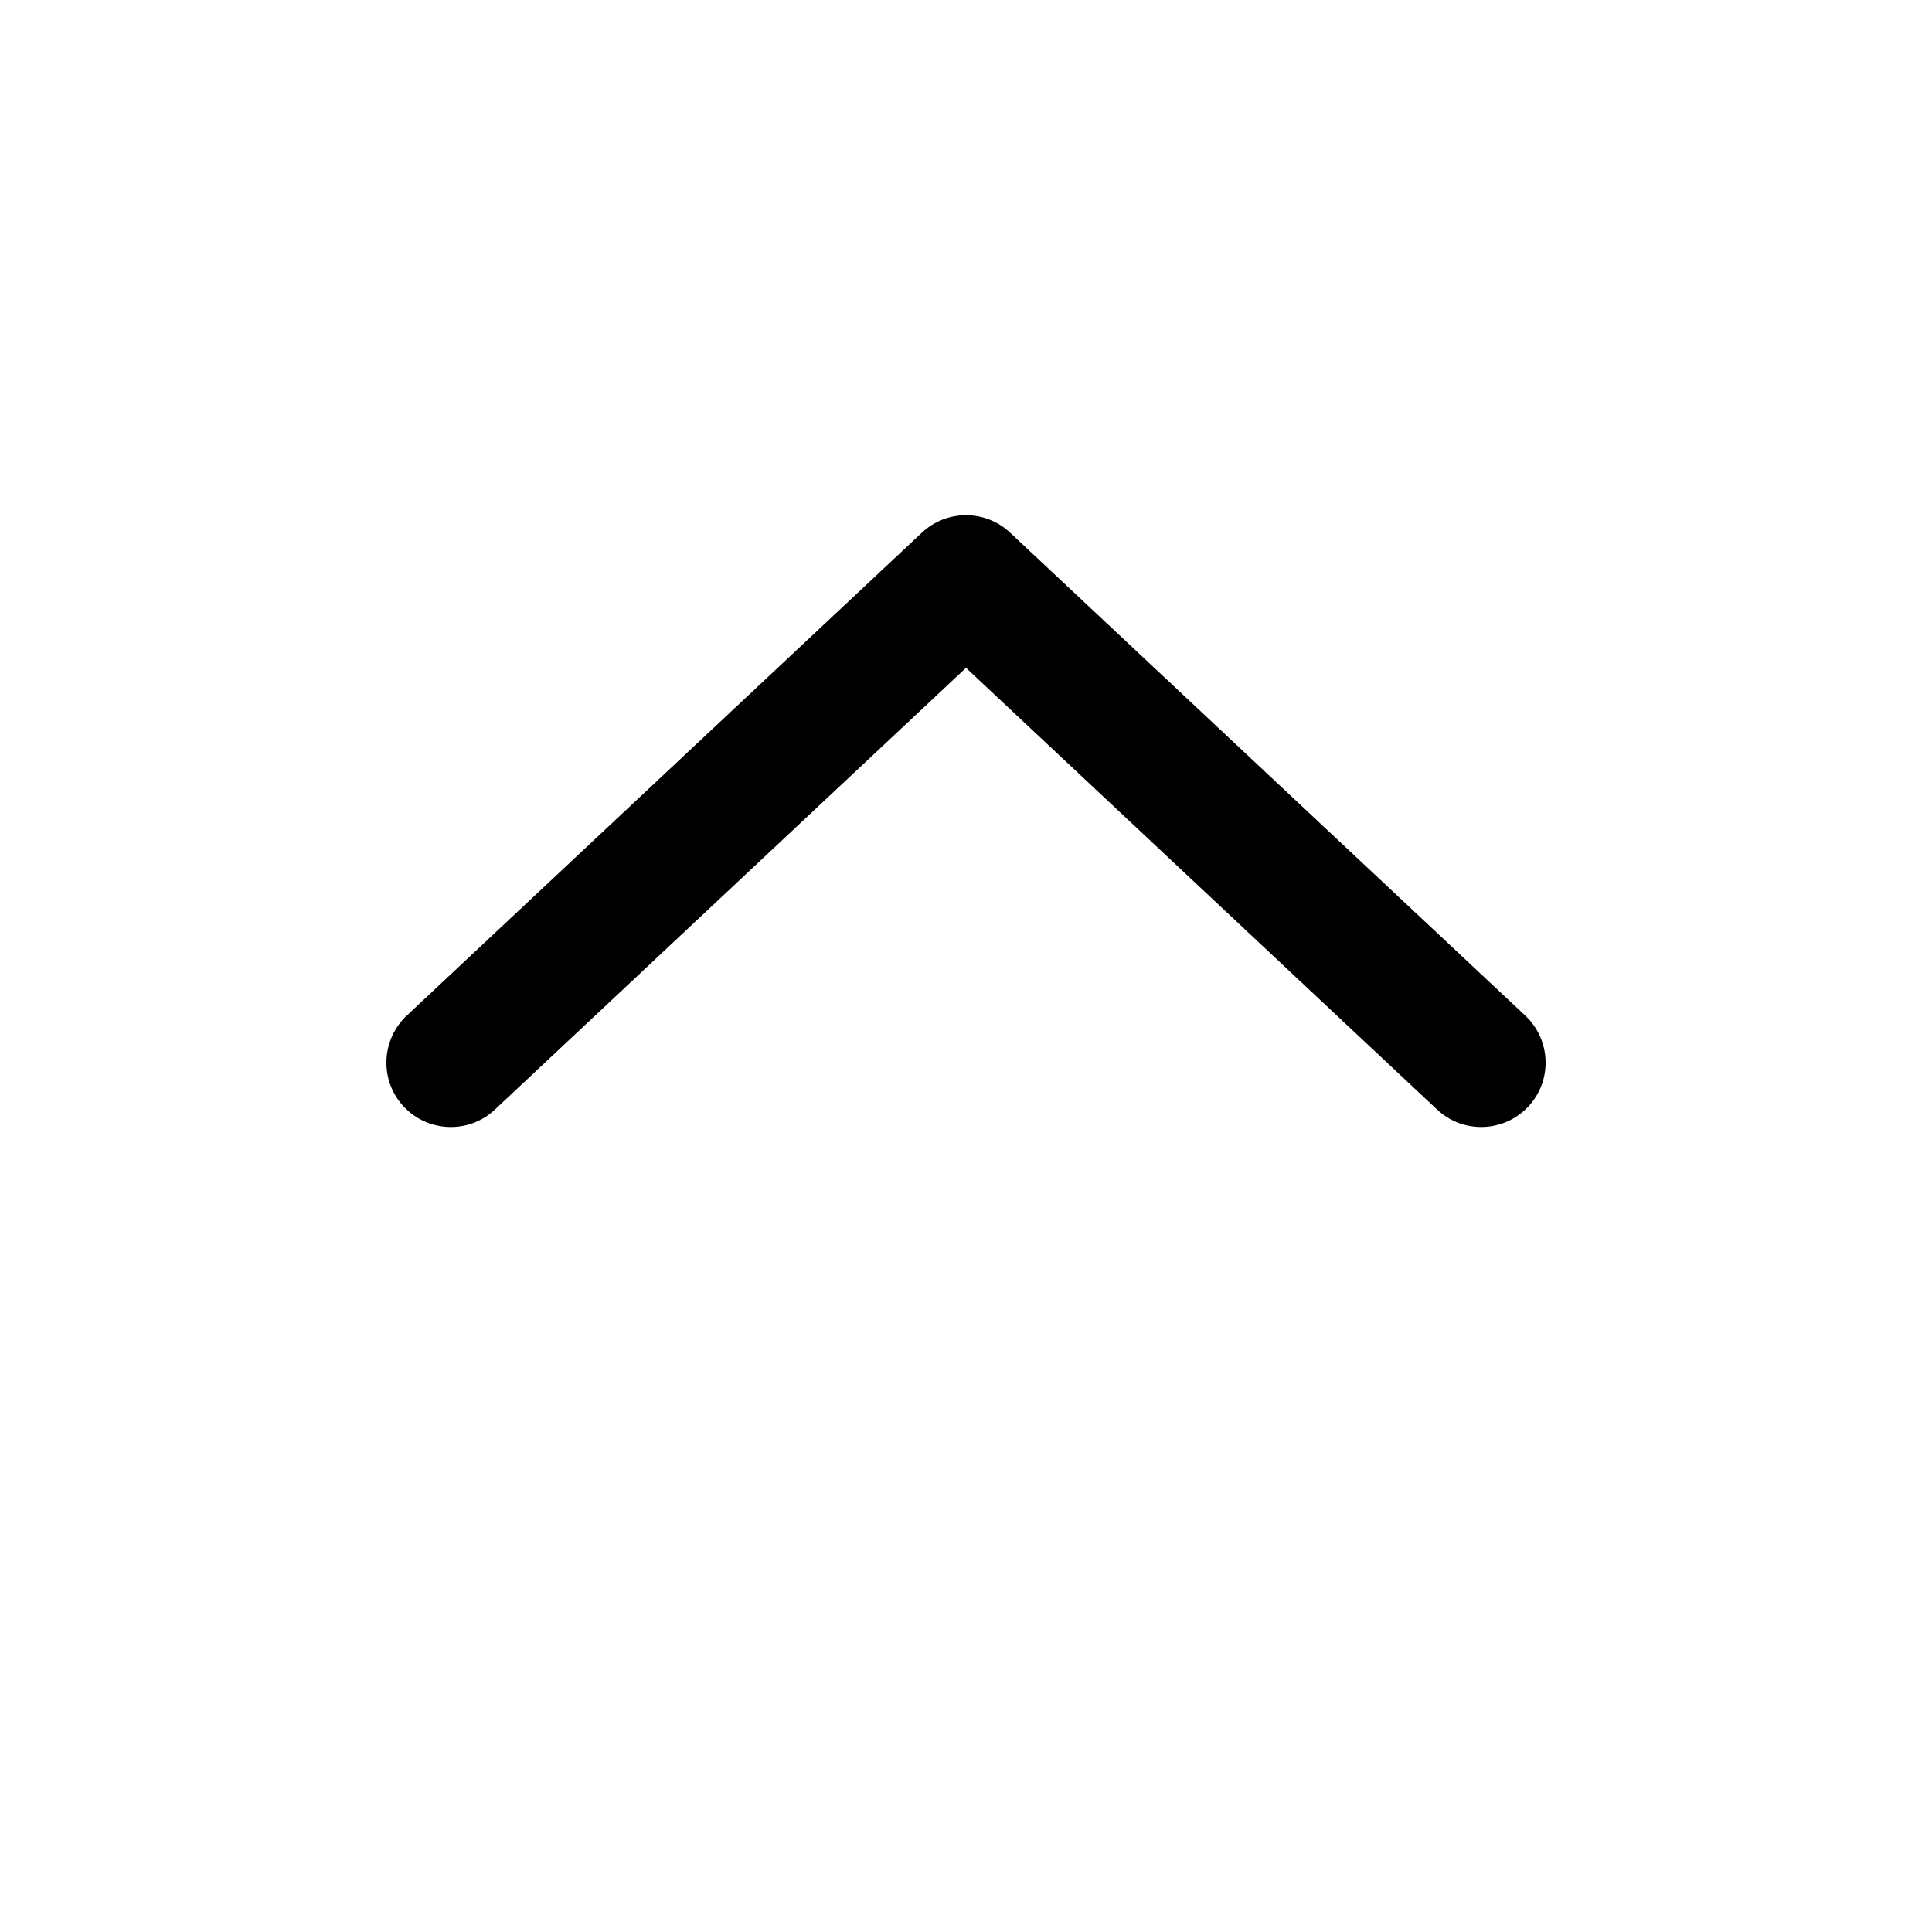
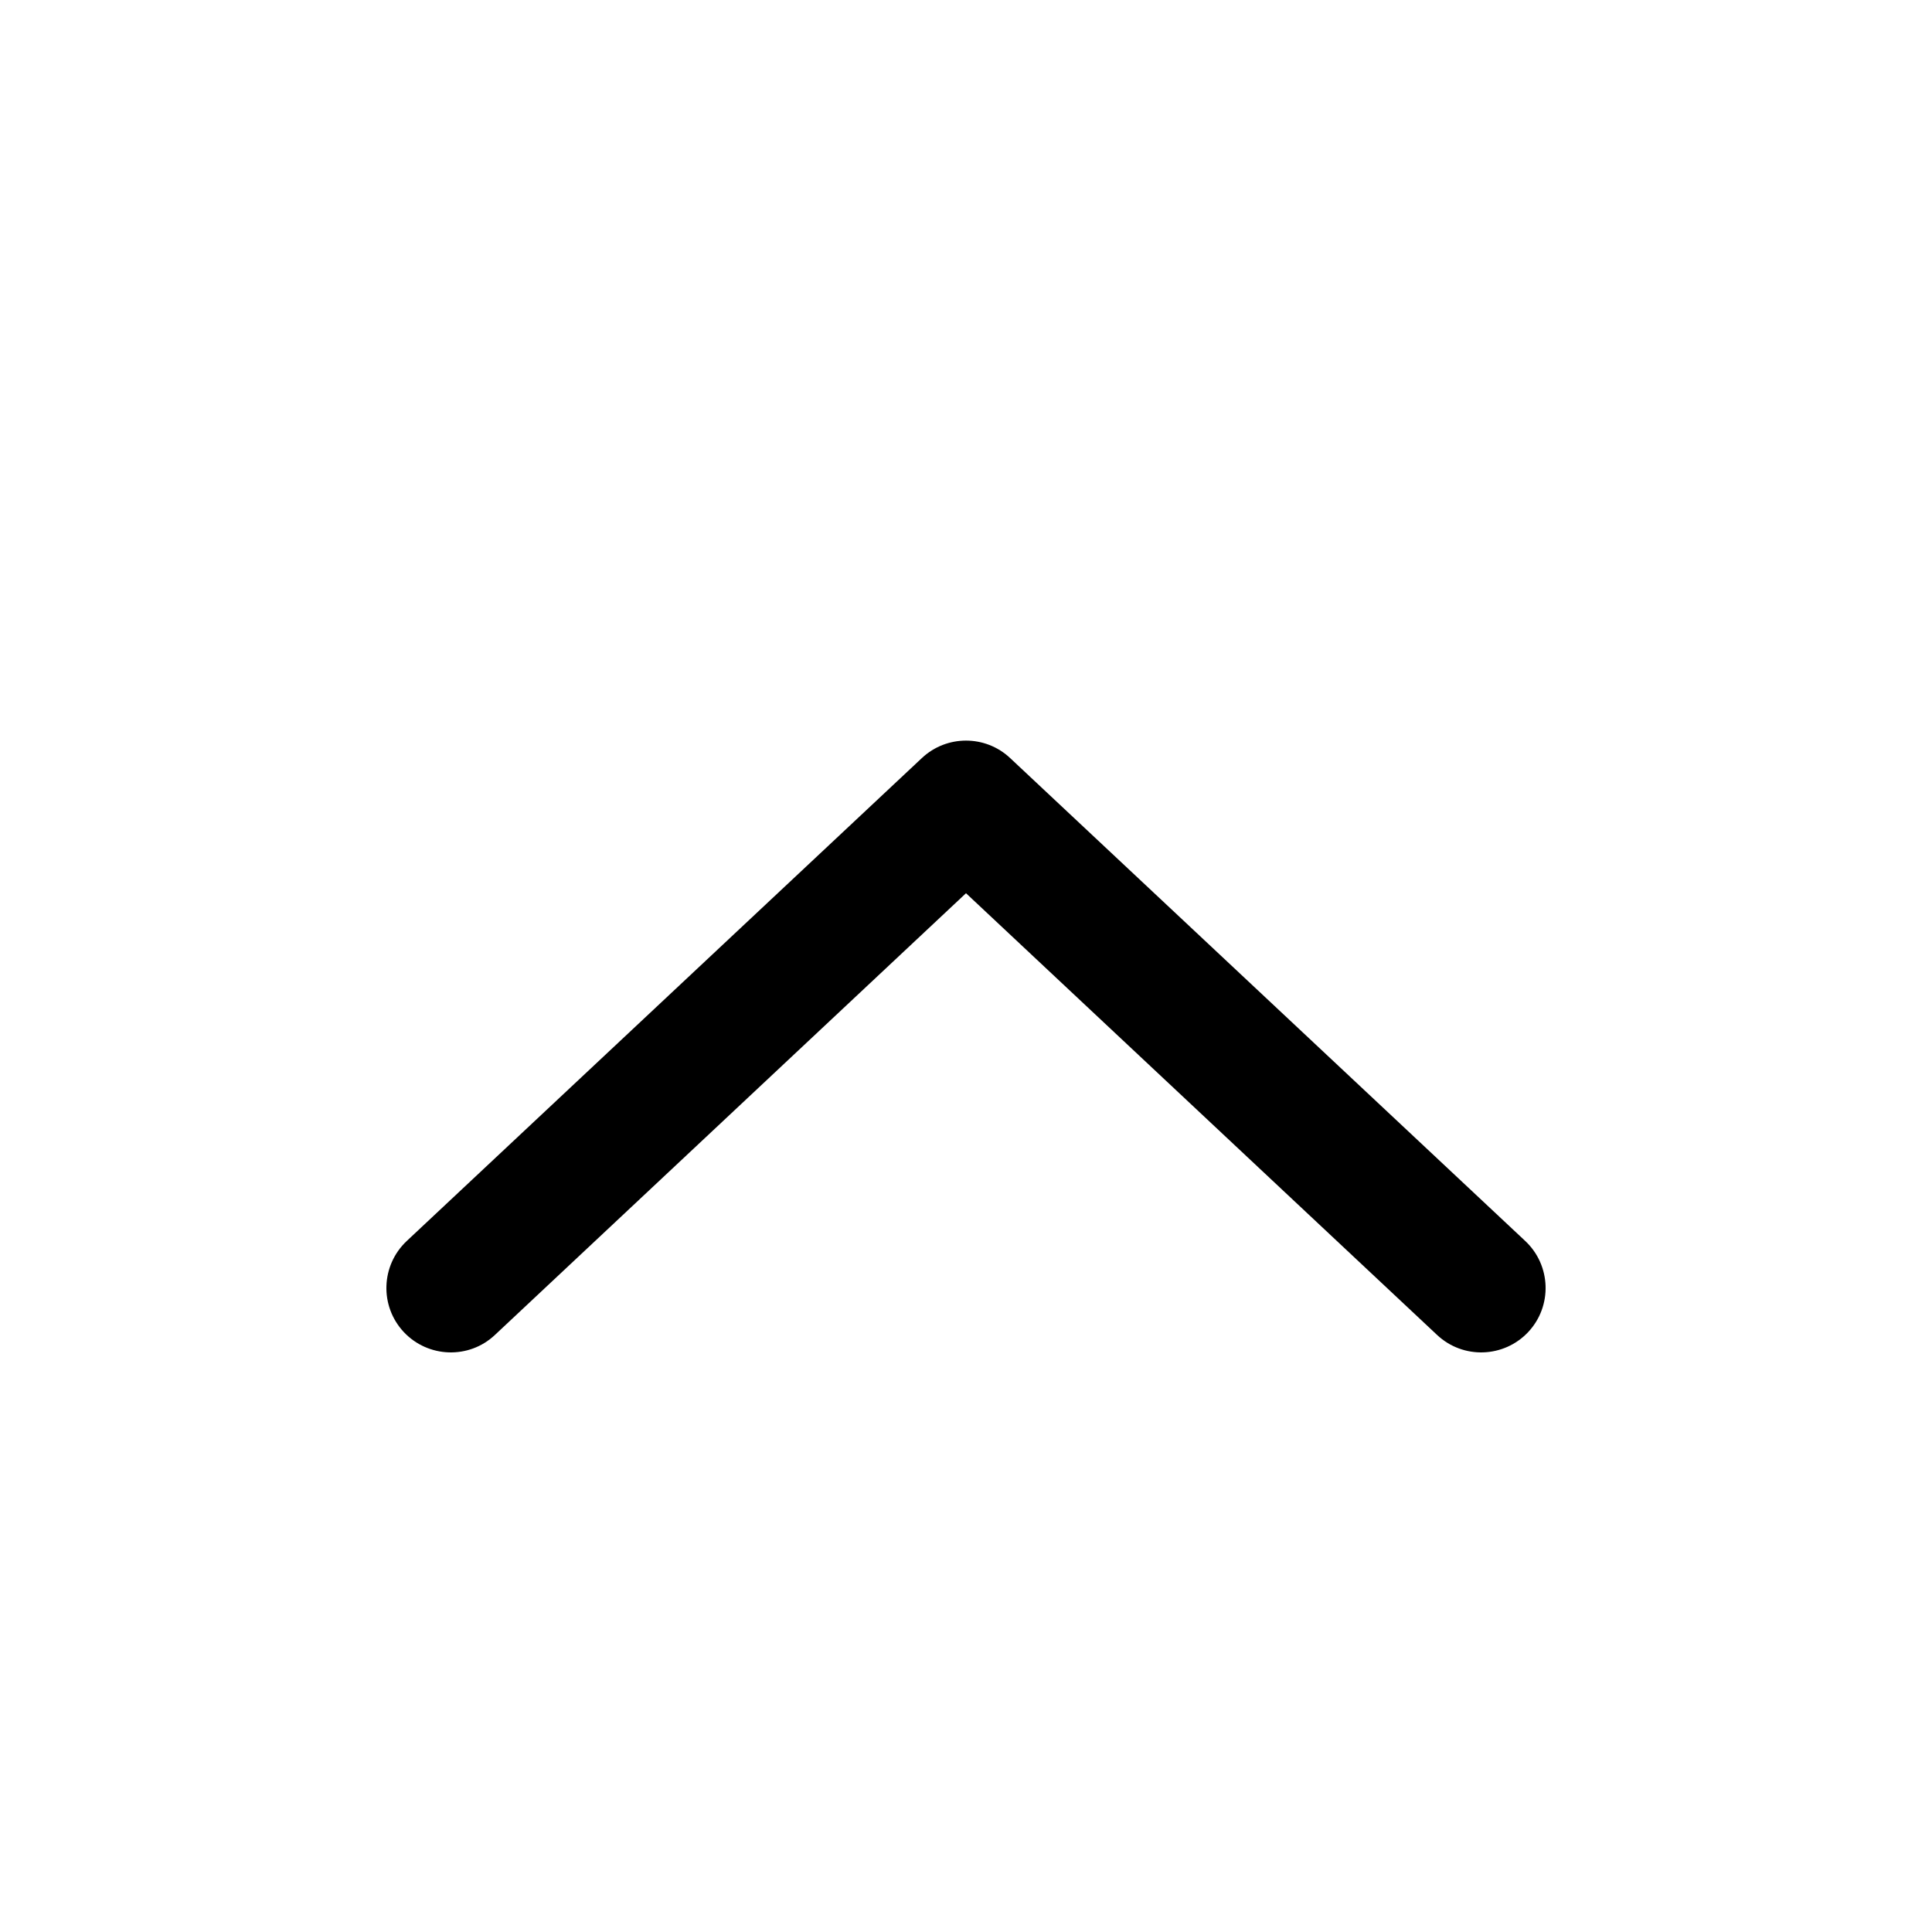
<svg xmlns="http://www.w3.org/2000/svg" viewBox="0 0 15 15" fill="currentColor">
-   <path fill-rule="evenodd" clip-rule="evenodd" d="M11.865 8.592C11.676 8.793 11.36 8.804 11.158 8.615L7.5 5.185L3.842 8.615C3.641 8.804 3.324 8.793 3.135 8.592C2.946 8.391 2.957 8.074 3.158 7.885L7.158 4.135C7.35 3.955 7.65 3.955 7.842 4.135L11.842 7.885C12.043 8.074 12.054 8.391 11.865 8.592Z" fill="currentColor" />
+   <path fill-rule="evenodd" clip-rule="evenodd" d="M11.865 10.342C11.676 10.543 11.36 10.554 11.158 10.365L7.5 6.935L3.842 10.365C3.641 10.554 3.324 10.543 3.135 10.342C2.946 10.14 2.957 9.824 3.158 9.635L7.158 5.885C7.35 5.705 7.65 5.705 7.842 5.885L11.842 9.635C12.043 9.824 12.054 10.14 11.865 10.342Z" fill="currentColor" />
</svg>
